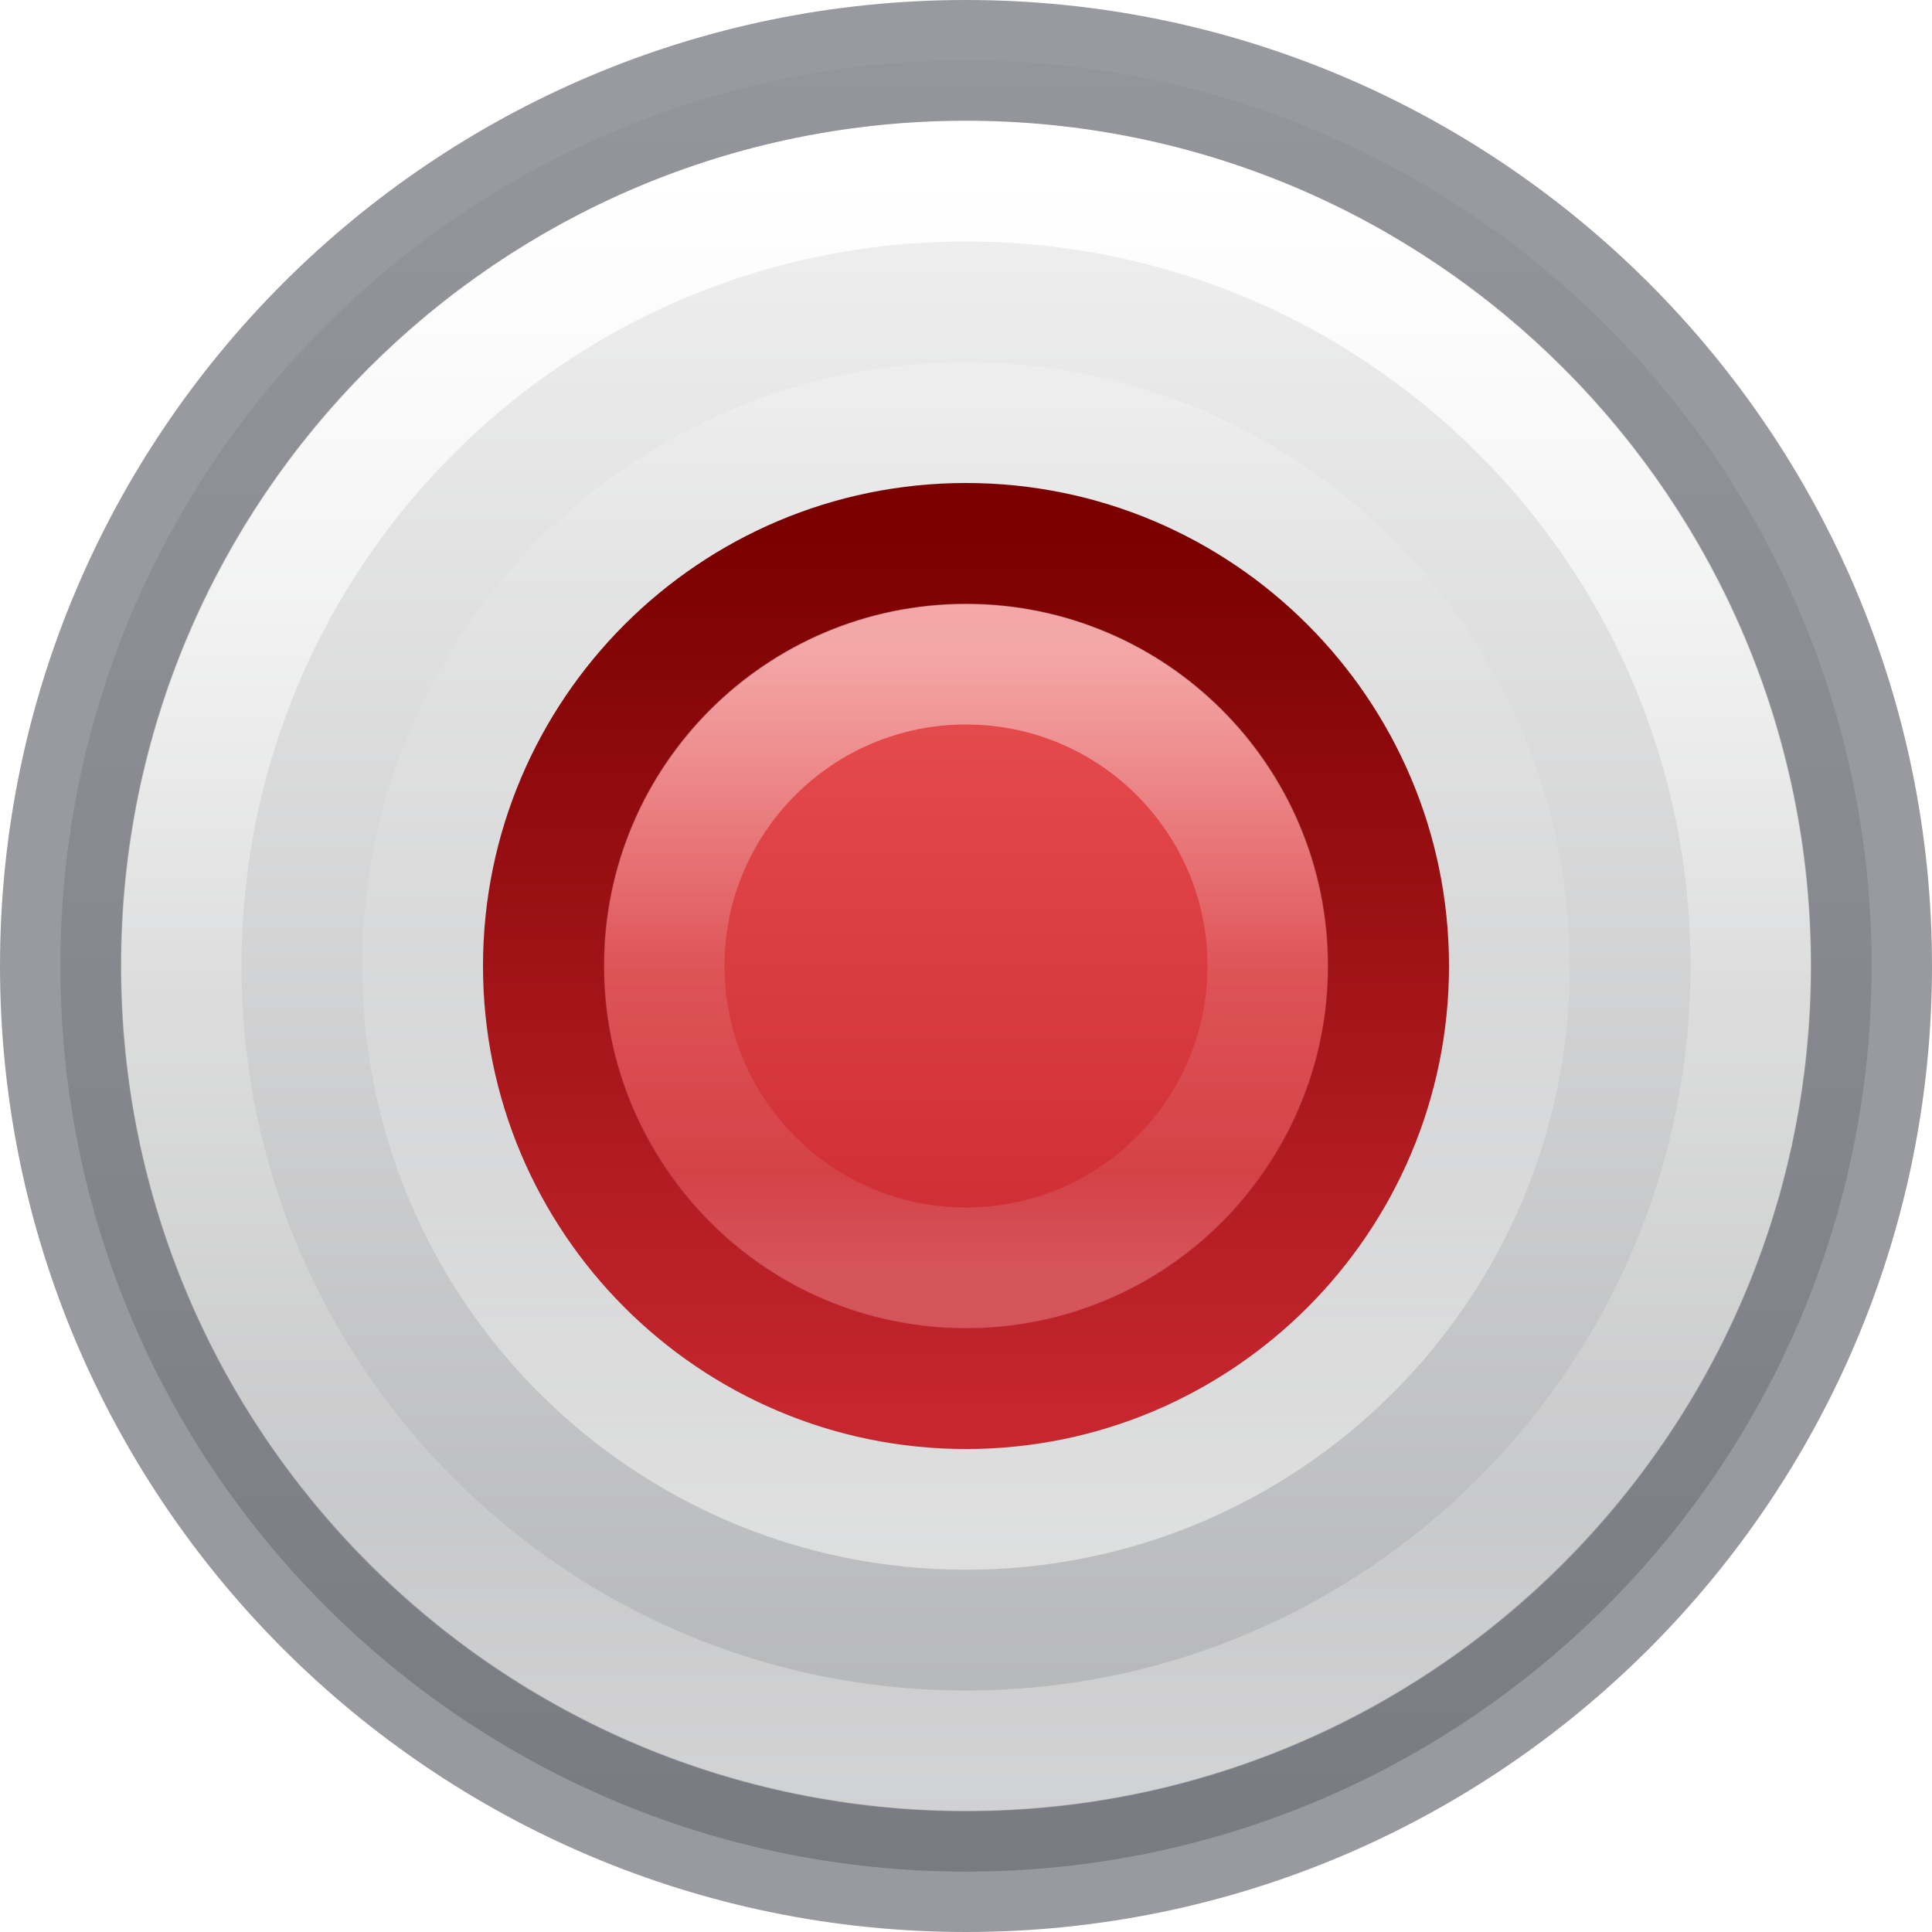
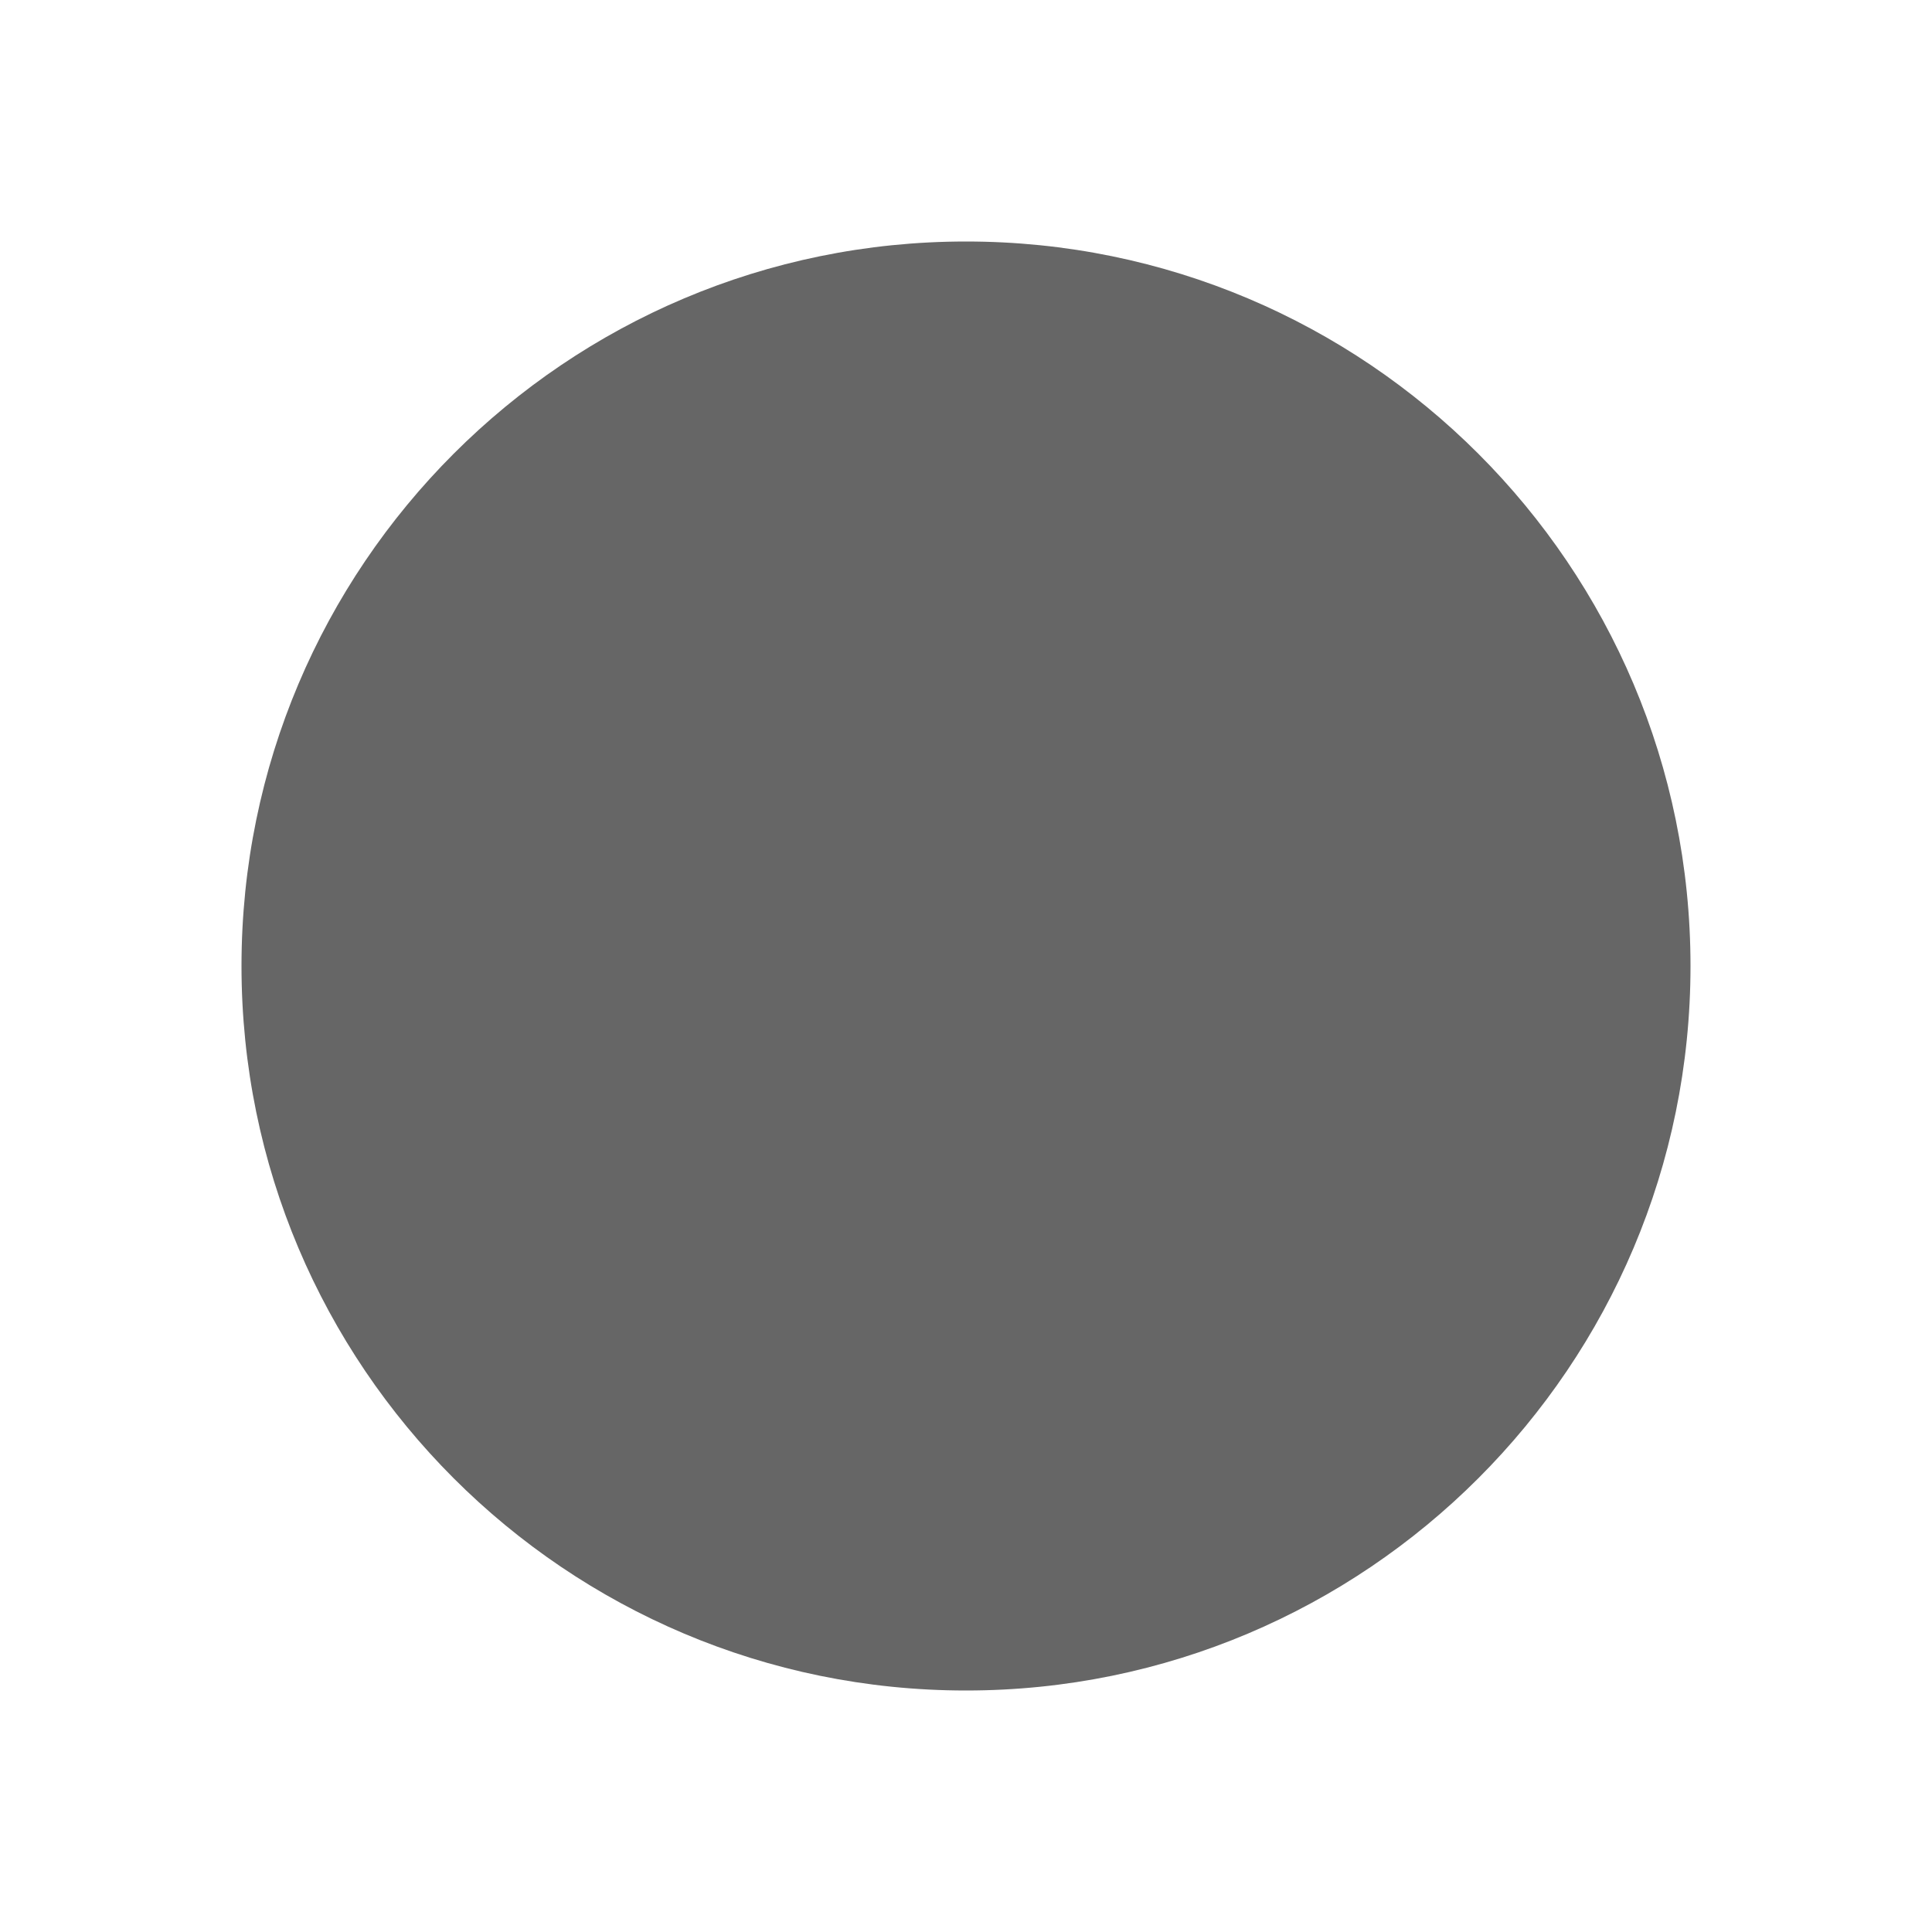
- <svg xmlns="http://www.w3.org/2000/svg" xmlns:xlink="http://www.w3.org/1999/xlink" version="1.1" width="16" height="16" id="svg3033">
-   <defs id="defs3035">
-     <linearGradient y2="23" x2="39.442" y1="23" x1="6.657" gradientTransform="matrix(0,0.5357267,-0.5357267,0,20.32172,-4.321288)" gradientUnits="userSpaceOnUse" id="linearGradient3932-9" xlink:href="#linearGradient3907" />
-     <linearGradient id="linearGradient3907">
-       <stop id="stop3909" offset="0" style="stop-color:#fafafa;stop-opacity:1" />
-       <stop id="stop3911" offset="1" style="stop-color:#abacae;stop-opacity:1" />
-     </linearGradient>
-     <linearGradient x1="71.204" y1="6.238" x2="71.204" y2="44.341" id="linearGradient3101" gradientUnits="userSpaceOnUse" gradientTransform="matrix(0.3513513,0,0,0.3513513,-17.20367,-0.9094021)">
-       <stop id="stop4013-7" style="stop-color:#ffffff;stop-opacity:1" offset="0" />
-       <stop id="stop4015-5" style="stop-color:#ffffff;stop-opacity:0.235" offset="0.508" />
-       <stop id="stop4017-3" style="stop-color:#ffffff;stop-opacity:0.157" offset="0.835" />
-       <stop id="stop4019-5" style="stop-color:#ffffff;stop-opacity:0.392" offset="1" />
-     </linearGradient>
-     <linearGradient xlink:href="#linearGradient4011" id="linearGradient3993-0-6-0-8-5" gradientUnits="userSpaceOnUse" gradientTransform="matrix(0.2432433,0,0,-0.2432433,-9.4487,14.16798)" x1="71.204" y1="6.238" x2="71.204" y2="44.341" />
-     <linearGradient id="linearGradient4011">
-       <stop offset="0" style="stop-color:#ffffff;stop-opacity:1" id="stop4013-35" />
-       <stop offset="0.508" style="stop-color:#ffffff;stop-opacity:0.235" id="stop4015-62" />
-       <stop offset="0.835" style="stop-color:#ffffff;stop-opacity:0.157" id="stop4017-91" />
-       <stop offset="1" style="stop-color:#ffffff;stop-opacity:0.392" id="stop4019-27" />
-     </linearGradient>
-     <linearGradient gradientUnits="userSpaceOnUse" y2="31.576" x2="24" y1="16.501" x1="24" id="linearGradient1006" xlink:href="#linearGradient1004" gradientTransform="matrix(0.4665354,0,0,0.4665354,-3.196848,-3.196459)" />
-     <linearGradient id="linearGradient1004">
-       <stop id="stop1000" offset="0" style="stop-color:#ed5353;stop-opacity:1" />
-       <stop id="stop1002" offset="1" style="stop-color:#c6262e;stop-opacity:1" />
-     </linearGradient>
-     <linearGradient gradientTransform="matrix(0.1719518,0,0,0.1719519,3.872967,3.873125)" gradientUnits="userSpaceOnUse" xlink:href="#linearGradient3086" id="linearGradient3039" y2="45.369" x2="7.078" y1="3.082" x1="7.078" />
-     <linearGradient gradientTransform="matrix(0.368572,0,0,0.368572,15.15387,16.15441)" gradientUnits="userSpaceOnUse" id="linearGradient3086" y2="45.369" x2="7.078" y1="3.082" x1="7.078">
-       <stop offset="0" style="stop-color:#7a0000;stop-opacity:1" id="stop2492-0-3" />
-       <stop offset="1" style="stop-color:#c6262e;stop-opacity:1" id="stop2494-6-6" />
-     </linearGradient>
-     <linearGradient x1="71.204" y1="6.238" x2="71.204" y2="44.341" id="linearGradient3032" xlink:href="#linearGradient3101-3" gradientUnits="userSpaceOnUse" gradientTransform="matrix(0.1351351,0,0,0.135135,-1.693719,4.573309)" />
-     <linearGradient x1="71.204" y1="6.238" x2="71.204" y2="44.341" id="linearGradient3101-3" gradientUnits="userSpaceOnUse" gradientTransform="matrix(0.5135135,0,0,0.5135135,-24.83613,-1.021284)">
-       <stop id="stop4013-6" style="stop-color:#ffffff;stop-opacity:1" offset="0" />
-       <stop id="stop4015-1" style="stop-color:#ffffff;stop-opacity:0.235" offset="0.508" />
-       <stop id="stop4017-2" style="stop-color:#ffffff;stop-opacity:0.157" offset="0.835" />
-       <stop id="stop4019-9-6" style="stop-color:#ffffff;stop-opacity:0.392" offset="1" />
-     </linearGradient>
-   </defs>
-   <path d="m 8,0.5 c -4.142,0 -7.5,3.358 -7.5,7.5 0,4.142 3.358,7.5 7.5,7.5 4.142,0 7.5,-3.358 7.5,-7.5 0,-4.142 -3.358,-7.5 -7.5,-7.5 z" id="path3902-8" style="fill:url(#linearGradient3932-9);fill-opacity:1;fill-rule:nonzero;stroke:none;stroke-width:1" />
-   <path d="m 8,0.502 c -4.137,0 -7.498,3.361 -7.498,7.498 0,4.137 3.361,7.498 7.498,7.498 4.137,0 7.498,-3.361 7.498,-7.498 0,-4.137 -3.361,-7.498 -7.498,-7.498 z" id="path2555-36" style="opacity:0.6;fill:none;fill-opacity:1;stroke:#555761;stroke-width:1.004;stroke-linecap:round;stroke-linejoin:round;stroke-miterlimit:4;stroke-dasharray:none;stroke-dashoffset:0;stroke-opacity:1" />
-   <path d="m 14.5,8 c 0,3.59 -2.911,6.5 -6.5,6.5 -3.59,0 -6.5,-2.911 -6.5,-6.5 0,-3.59 2.91,-6.5 6.5,-6.5 3.59,0 6.5,2.91 6.5,6.5 z" id="path8655-6" style="color:#000000;fill:none;stroke:url(#linearGradient3101);stroke-width:1;stroke-linecap:round;stroke-linejoin:round;stroke-miterlimit:4;stroke-dasharray:none;stroke-dashoffset:0;enable-background:accumulate" />
-   <path d="m 12.5,8 c 0,-2.485 -2.015,-4.5 -4.5,-4.5 -2.485,0 -4.5,2.015 -4.5,4.5 0,2.485 2.015,4.5 4.5,4.5 2.485,0 4.5,-2.015 4.5,-4.5 z" id="path8655-1-6-9-4-8-2" style="color:#000000;display:inline;overflow:visible;visibility:visible;opacity:0.5;fill:none;stroke:url(#linearGradient3993-0-6-0-8-5);stroke-width:1;stroke-linecap:round;stroke-linejoin:round;stroke-miterlimit:4;stroke-dasharray:none;stroke-dashoffset:0;stroke-opacity:1;marker:none;enable-background:accumulate" />
-   <path style="fill:url(#linearGradient1006);fill-opacity:1;stroke:url(#linearGradient3039);stroke-width:1.004;stroke-linecap:round;stroke-linejoin:round;stroke-miterlimit:4;stroke-dasharray:none;stroke-dashoffset:0" id="path2555-3" d="m 8,4.502 c -1.93,0 -3.498,1.568 -3.498,3.498 0,1.93 1.568,3.498 3.498,3.498 1.93,0 3.498,-1.568 3.498,-3.498 0,-1.93 -1.568,-3.498 -3.498,-3.498 z" />
-   <path d="M 10.5,8 C 10.5,9.381 9.381,10.5 8,10.5 6.619,10.5 5.5,9.38 5.5,8 5.5,6.619 6.619,5.5 8,5.5 9.381,5.5 10.5,6.619 10.5,8 Z" id="path8655-6-3" style="color:#000000;opacity:0.5;fill:none;stroke:url(#linearGradient3032);stroke-width:1;stroke-linecap:round;stroke-linejoin:round;stroke-miterlimit:4;stroke-dasharray:none;stroke-dashoffset:0;enable-background:accumulate" />
+ <svg xmlns="http://www.w3.org/2000/svg" height="16" width="16">
+   <g color="#bebebe" transform="translate(-393 23)">
+     <path d="M401-21a6 6 0 1 1 0 12 6 6 0 0 1 0-12z" fill="#666" font-family="Andale Mono" font-weight="400" overflow="visible" style="line-height:normal;text-indent:0;text-align:start;text-decoration-line:none;text-transform:none;marker:none" />
+   </g>
</svg>
